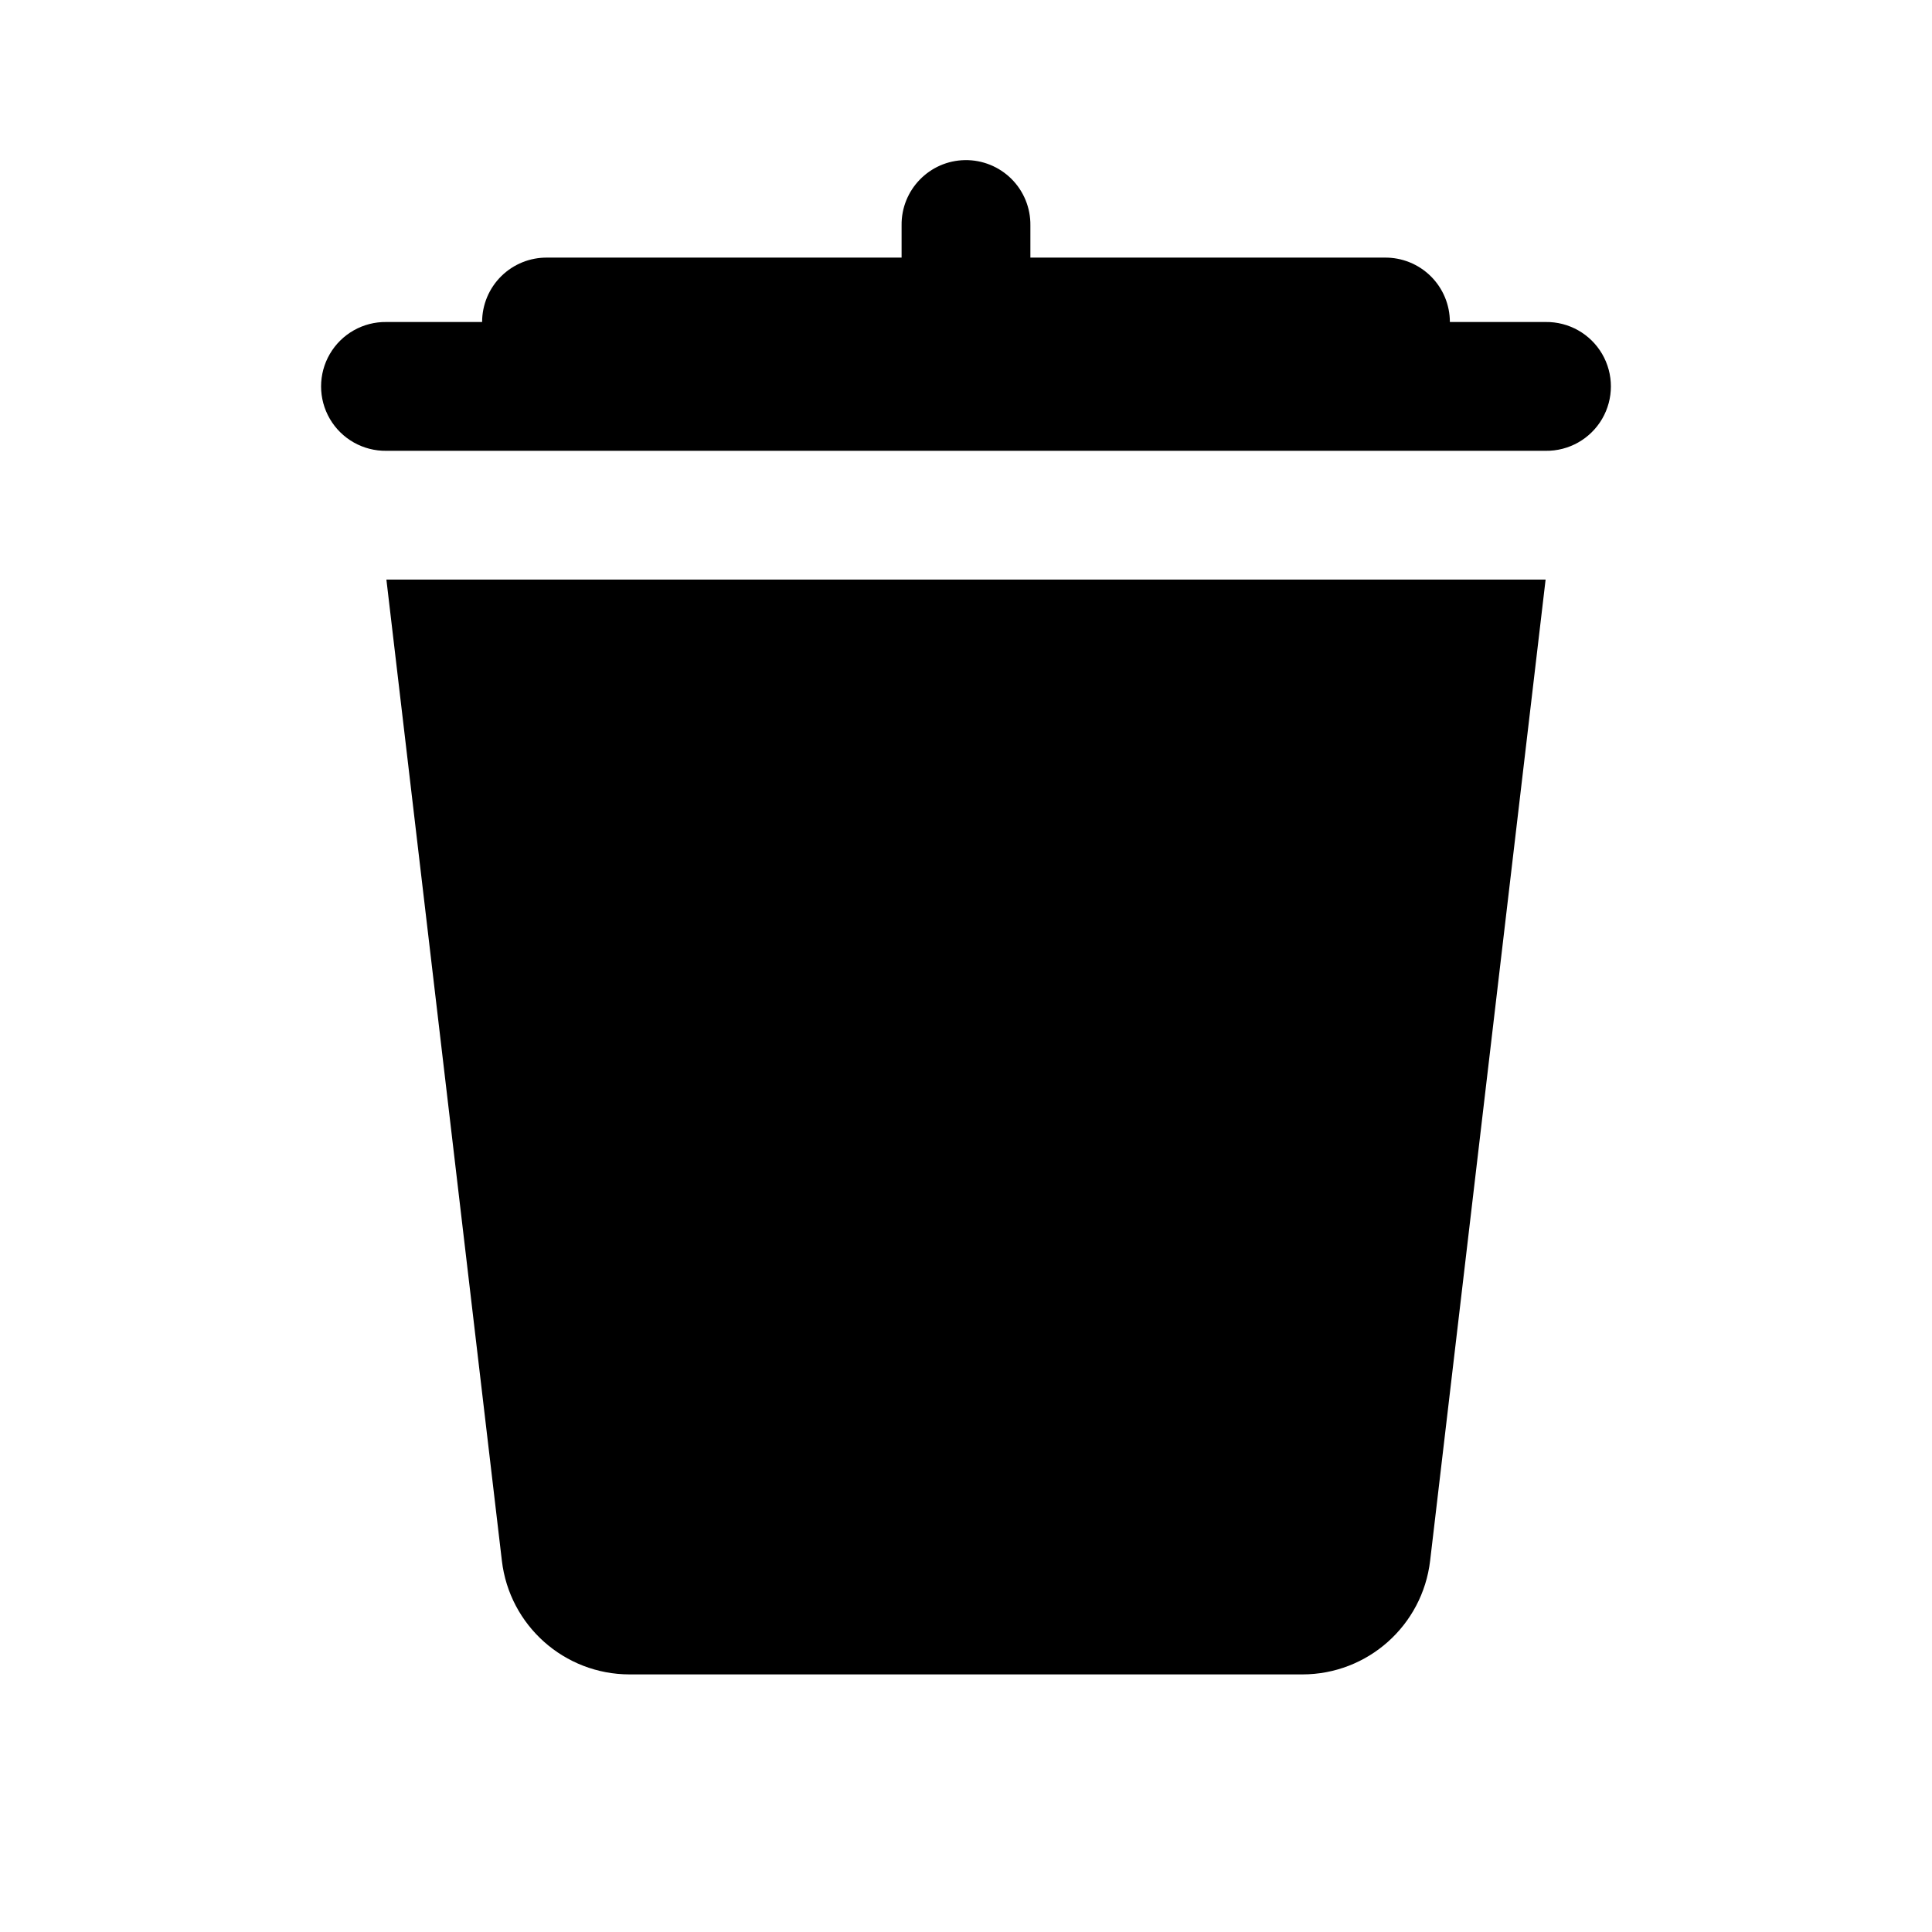
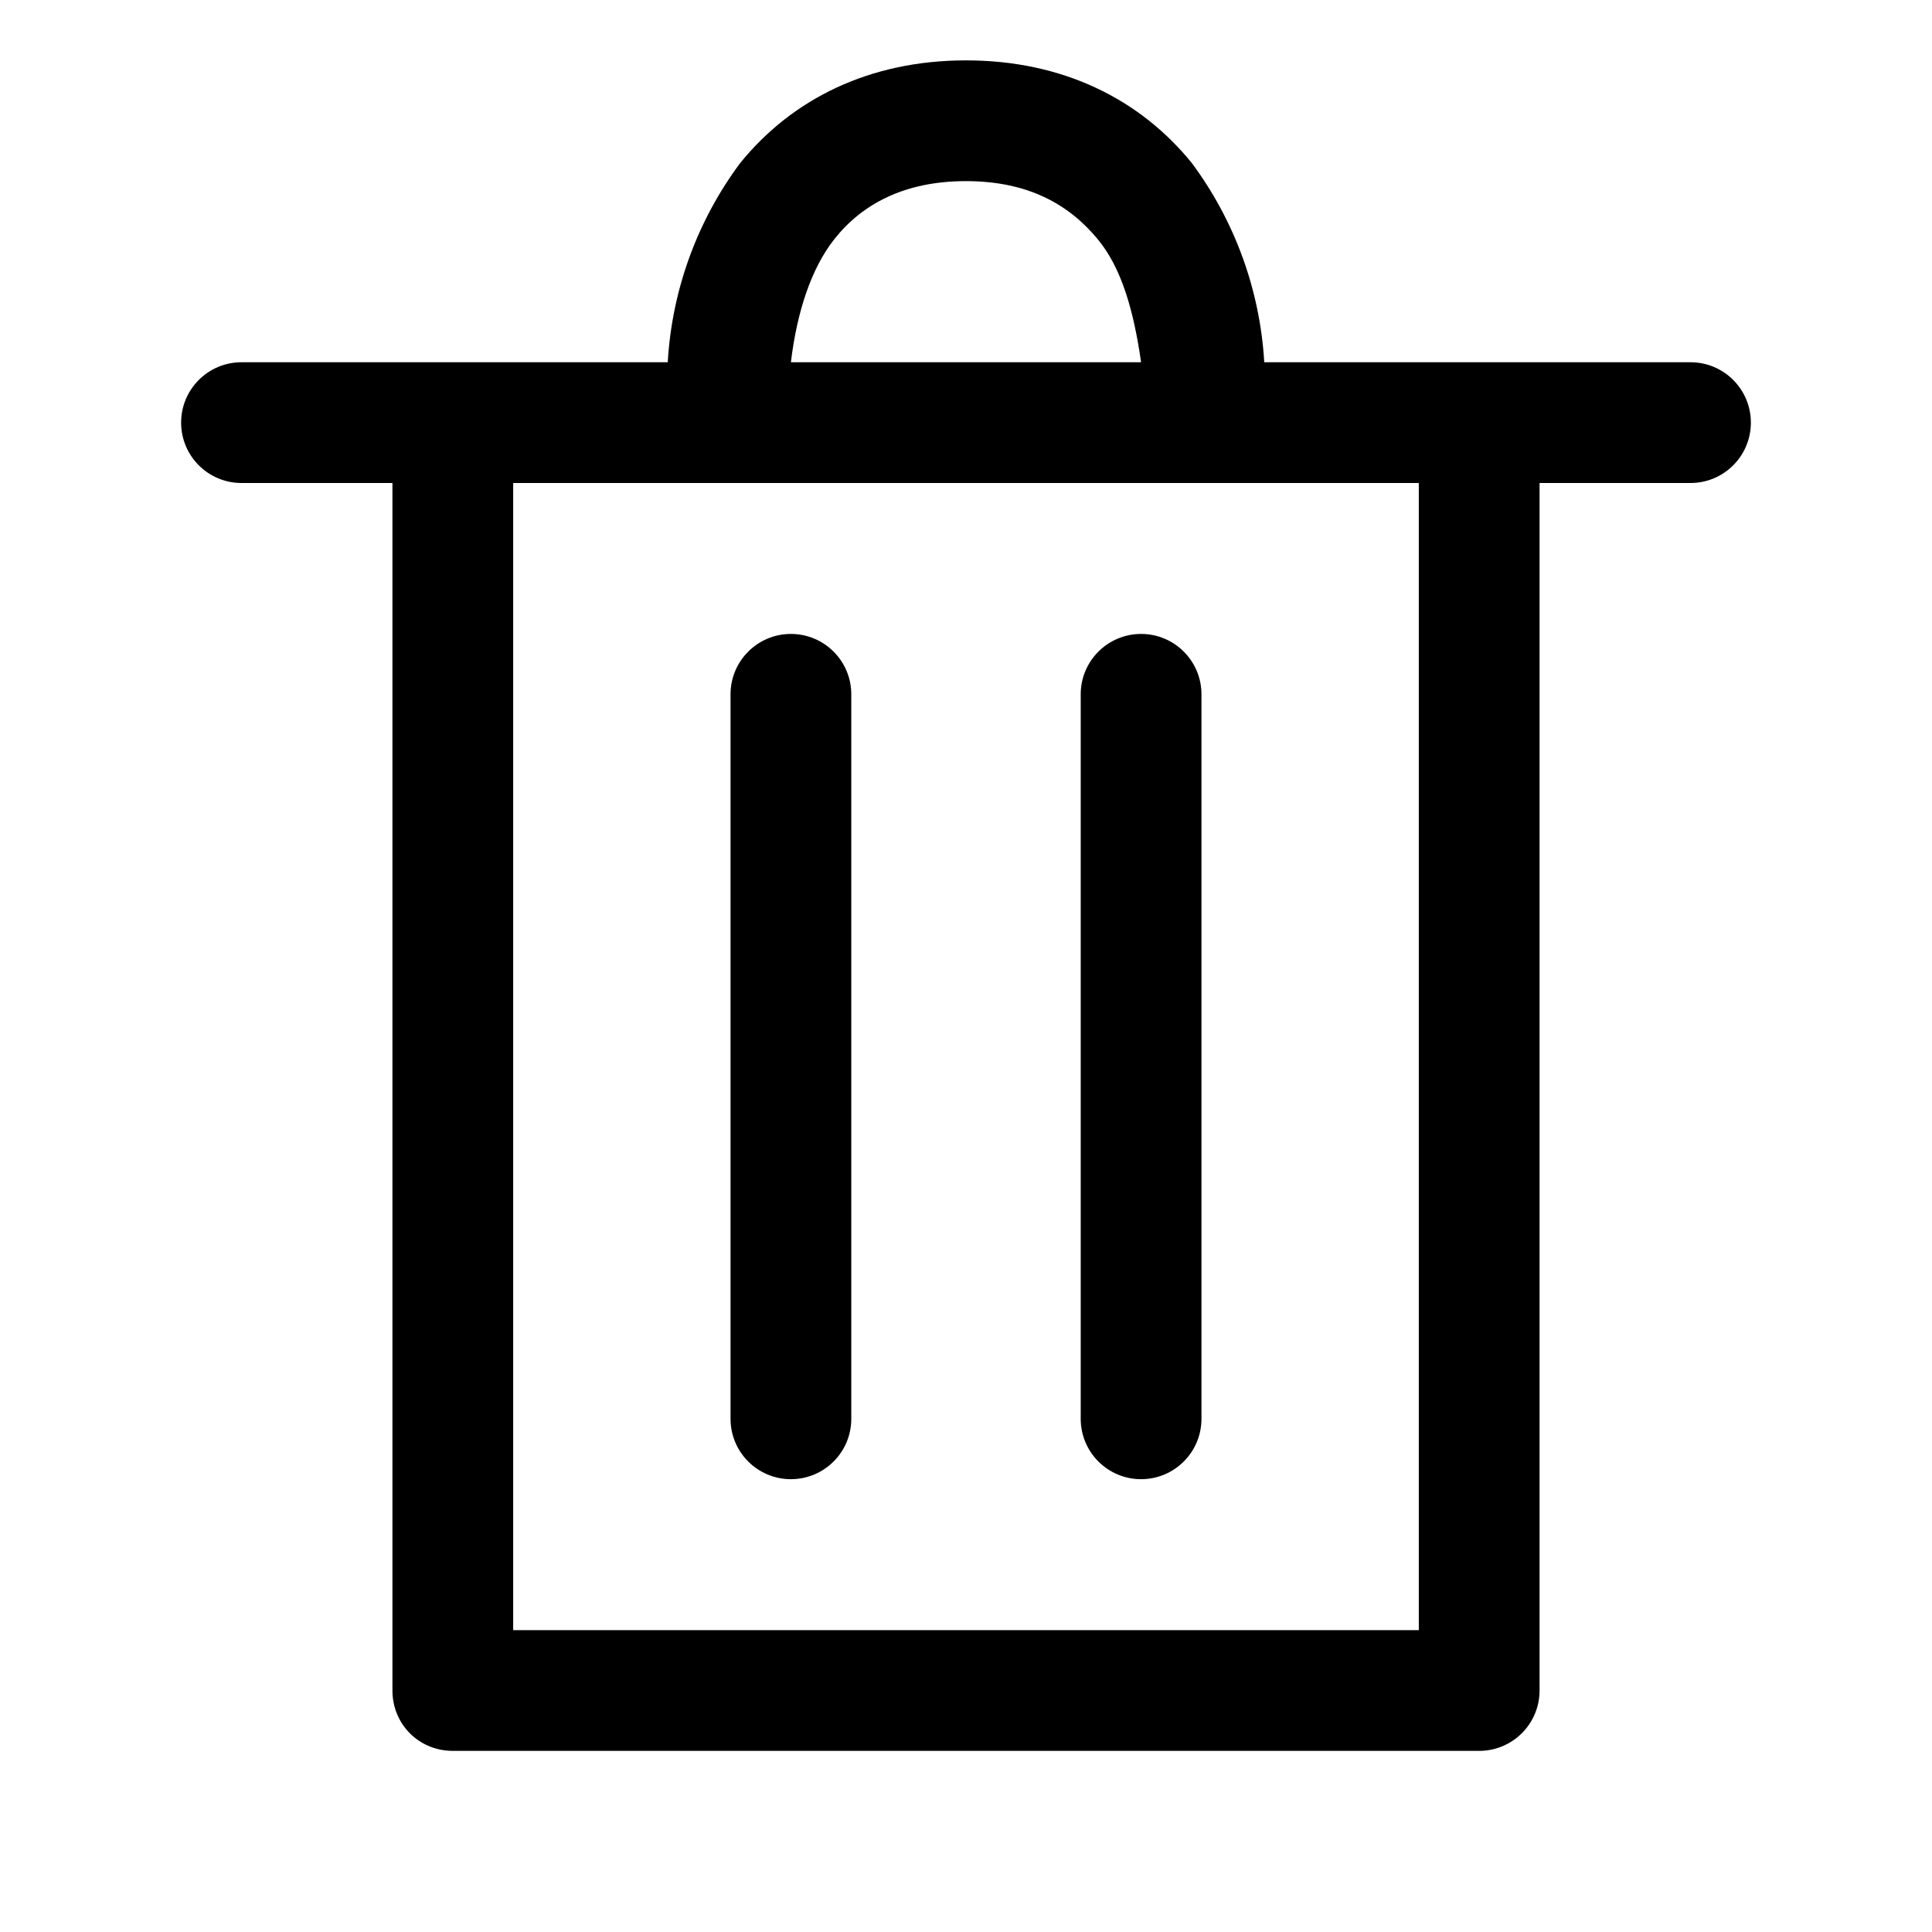
- <svg xmlns="http://www.w3.org/2000/svg" x="0px" y="0px" width="25" height="25" viewBox="0 0 172 172" style=" fill:#000000;">
-   <g fill="none" fill-rule="nonzero" stroke="none" stroke-width="1" stroke-linecap="butt" stroke-linejoin="miter" stroke-miterlimit="10" stroke-dasharray="" stroke-dashoffset="0" font-family="none" font-weight="none" font-size="none" text-anchor="none" style="mix-blend-mode: normal">
-     <path d="M0,172v-172h172v172z" fill="none" />
-     <g id="original-icon" fill="#000000">
-       <path d="M85.91,14.255c-3.162,0.049 -5.687,2.65 -5.644,5.812v2.867h-31.533c-1.534,-0.021 -3.012,0.574 -4.105,1.651c-1.092,1.077 -1.707,2.548 -1.707,4.082h-8.522c-2.068,-0.029 -3.991,1.057 -5.033,2.843c-1.042,1.786 -1.042,3.995 0,5.781c1.042,1.786 2.966,2.872 5.033,2.843h103.2c2.068,0.029 3.991,-1.057 5.033,-2.843c1.042,-1.786 1.042,-3.995 0,-5.781c-1.042,-1.786 -2.966,-2.872 -5.033,-2.843h-8.522c-0,-1.534 -0.615,-3.004 -1.707,-4.082c-1.092,-1.077 -2.571,-1.672 -4.105,-1.651h-31.533v-2.867c0.021,-1.55 -0.586,-3.042 -1.683,-4.137c-1.097,-1.095 -2.59,-1.699 -4.14,-1.675zM34.4,51.6l10.28,87.344c0.677,5.773 5.563,10.123 11.377,10.123h59.886c5.814,0 10.695,-4.349 11.377,-10.123l10.28,-87.344z" />
-     </g>
-   </g>
+ <svg xmlns="http://www.w3.org/2000/svg" viewBox="0 0 16 16" aria-hidden="true" focusable="false" role="presentation" class="icon icon-remove">
+   <path d="M14 3h-3.53a3.07 3.07 0 00-.6-1.65C9.44.82 8.8.5 8 .5s-1.44.32-1.87.85A3.06 3.06 0 005.53 3H2a.5.5 0 000 1h1.25v10c0 .28.22.5.5.5h8.5a.5.5 0 00.5-.5V4H14a.5.5 0 000-1zM6.91 1.98c.23-.29.58-.48 1.09-.48s.85.19 1.09.48c.2.24.3.6.36 1.02h-2.9c.05-.42.17-.78.36-1.02zm4.84 11.52h-7.5V4h7.5v9.5z" fill="currentColor" />
+   <path d="M6.55 5.25a.5.5 0 00-.5.5v6a.5.5 0 001 0v-6a.5.5 0 00-.5-.5zM9.45 5.25a.5.5 0 00-.5.5v6a.5.5 0 001 0v-6a.5.5 0 00-.5-.5z" fill="currentColor" />
</svg>
